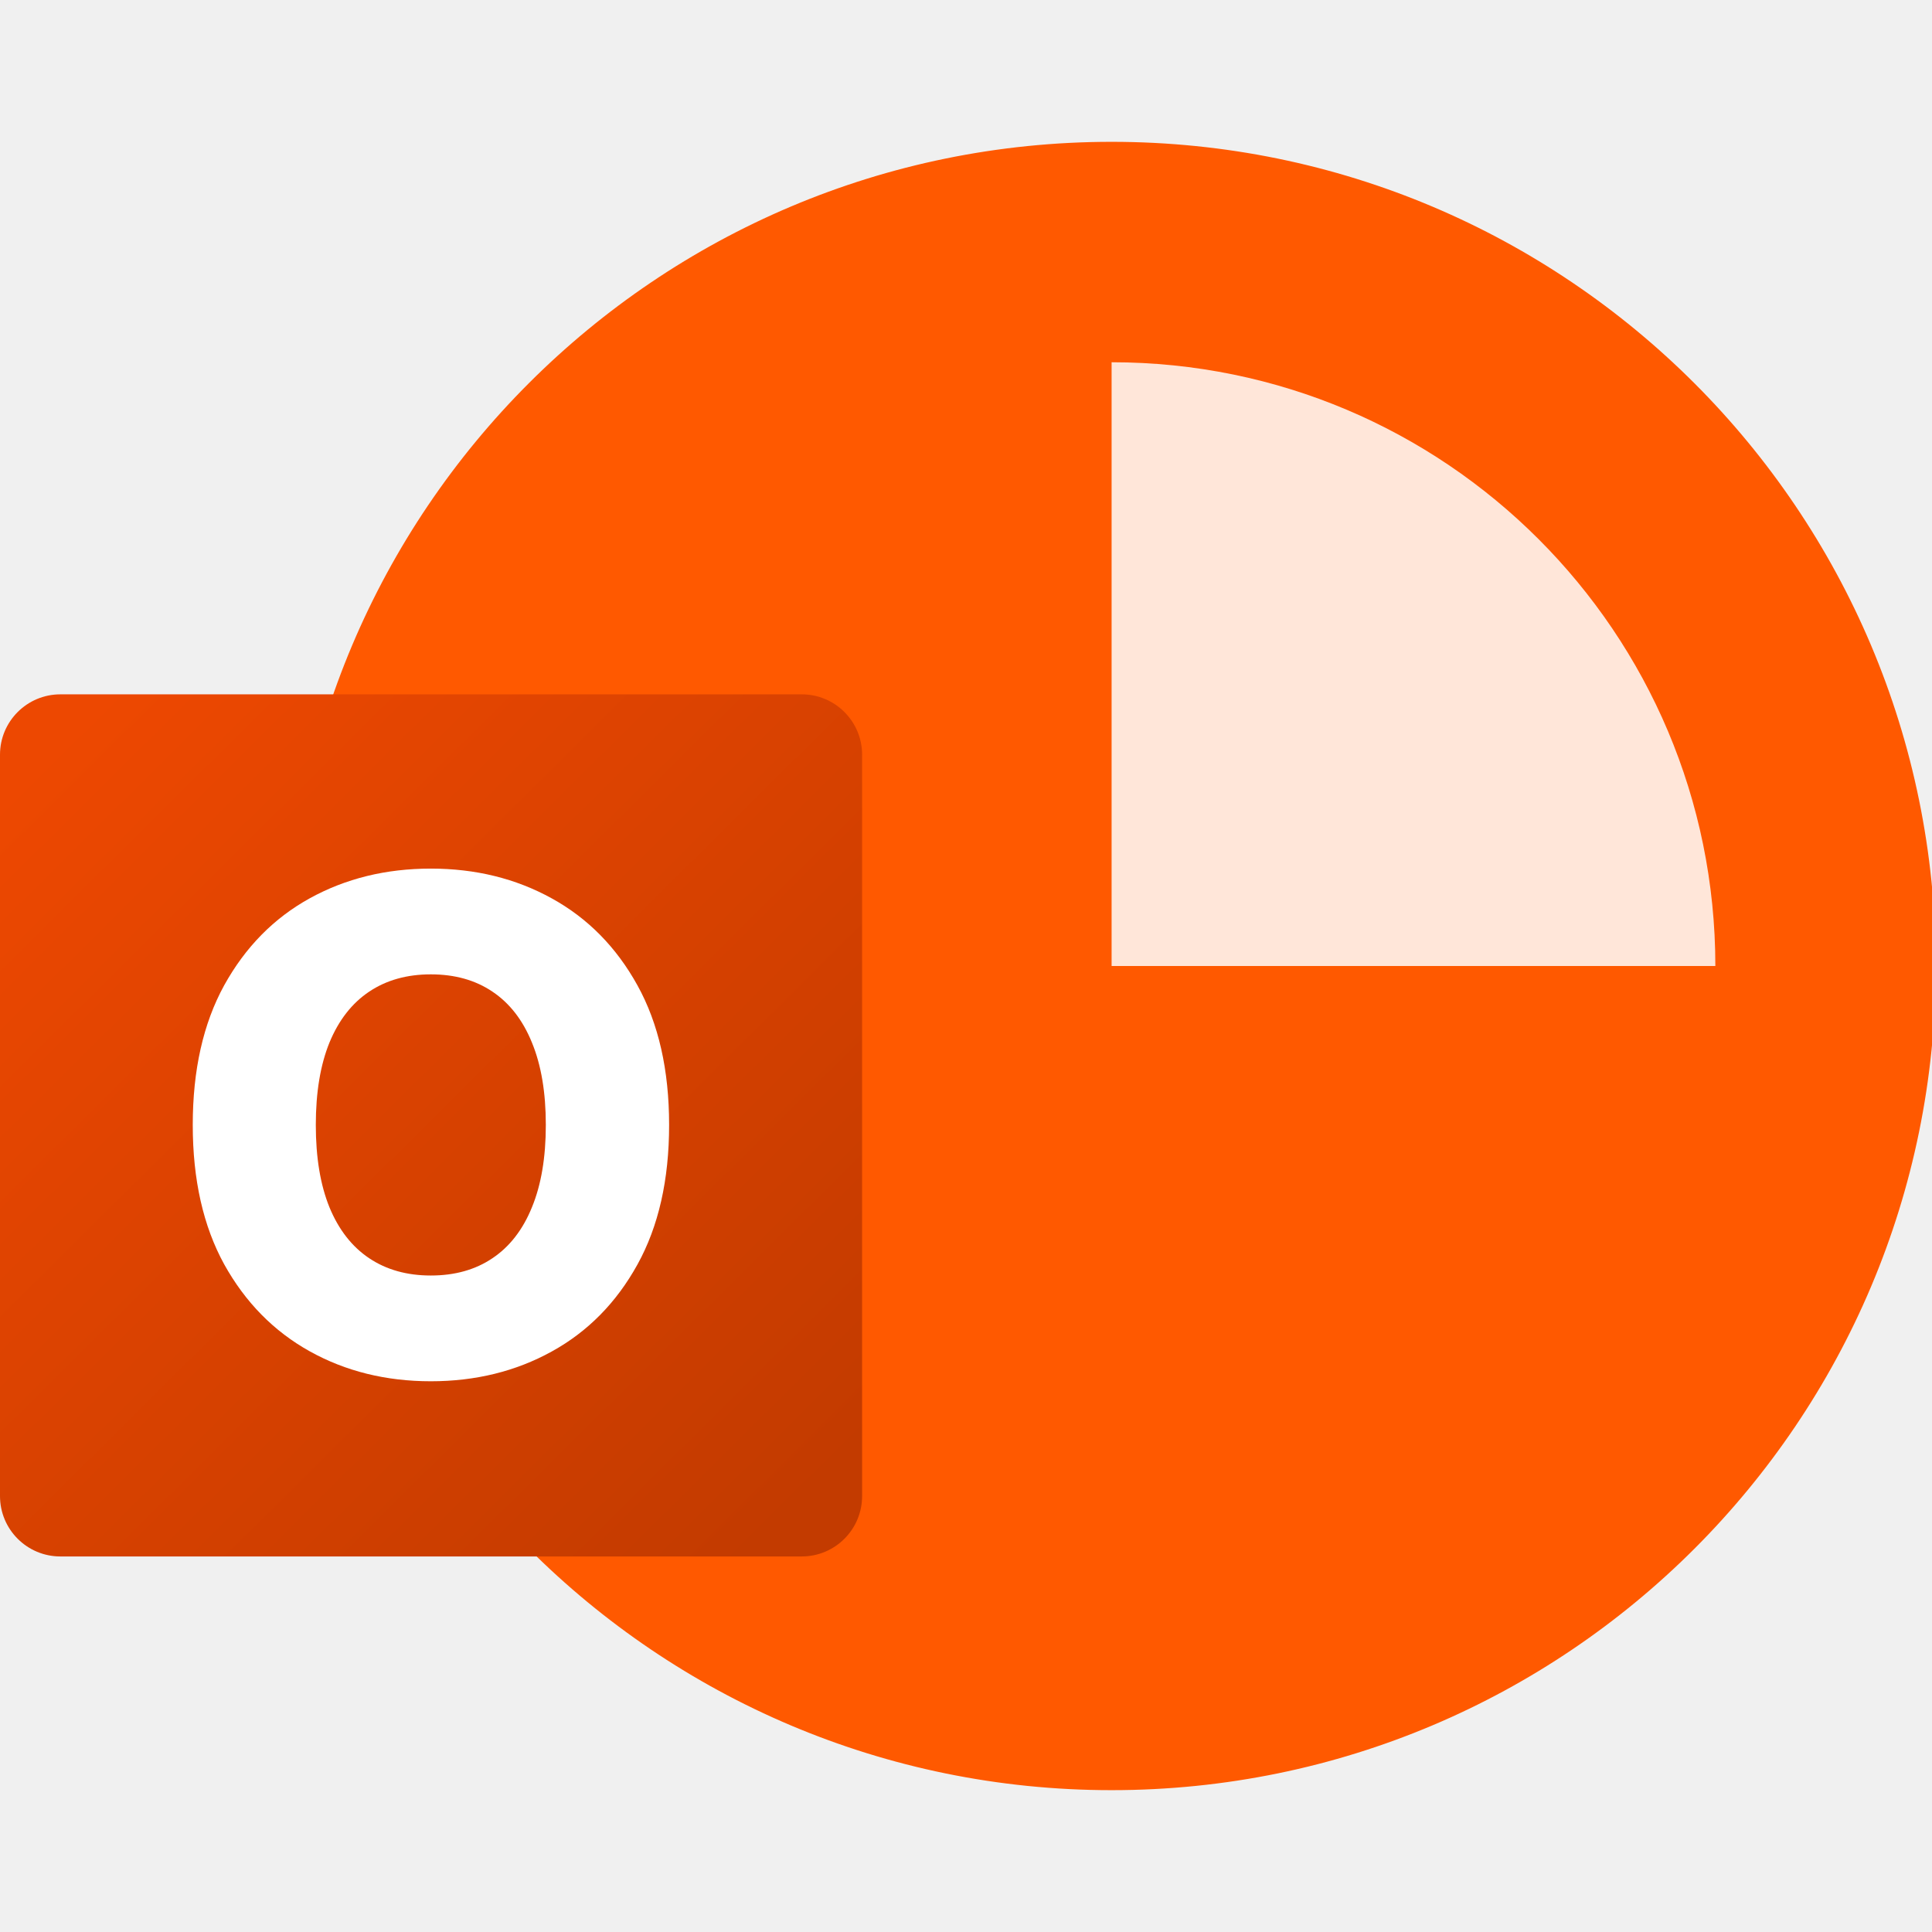
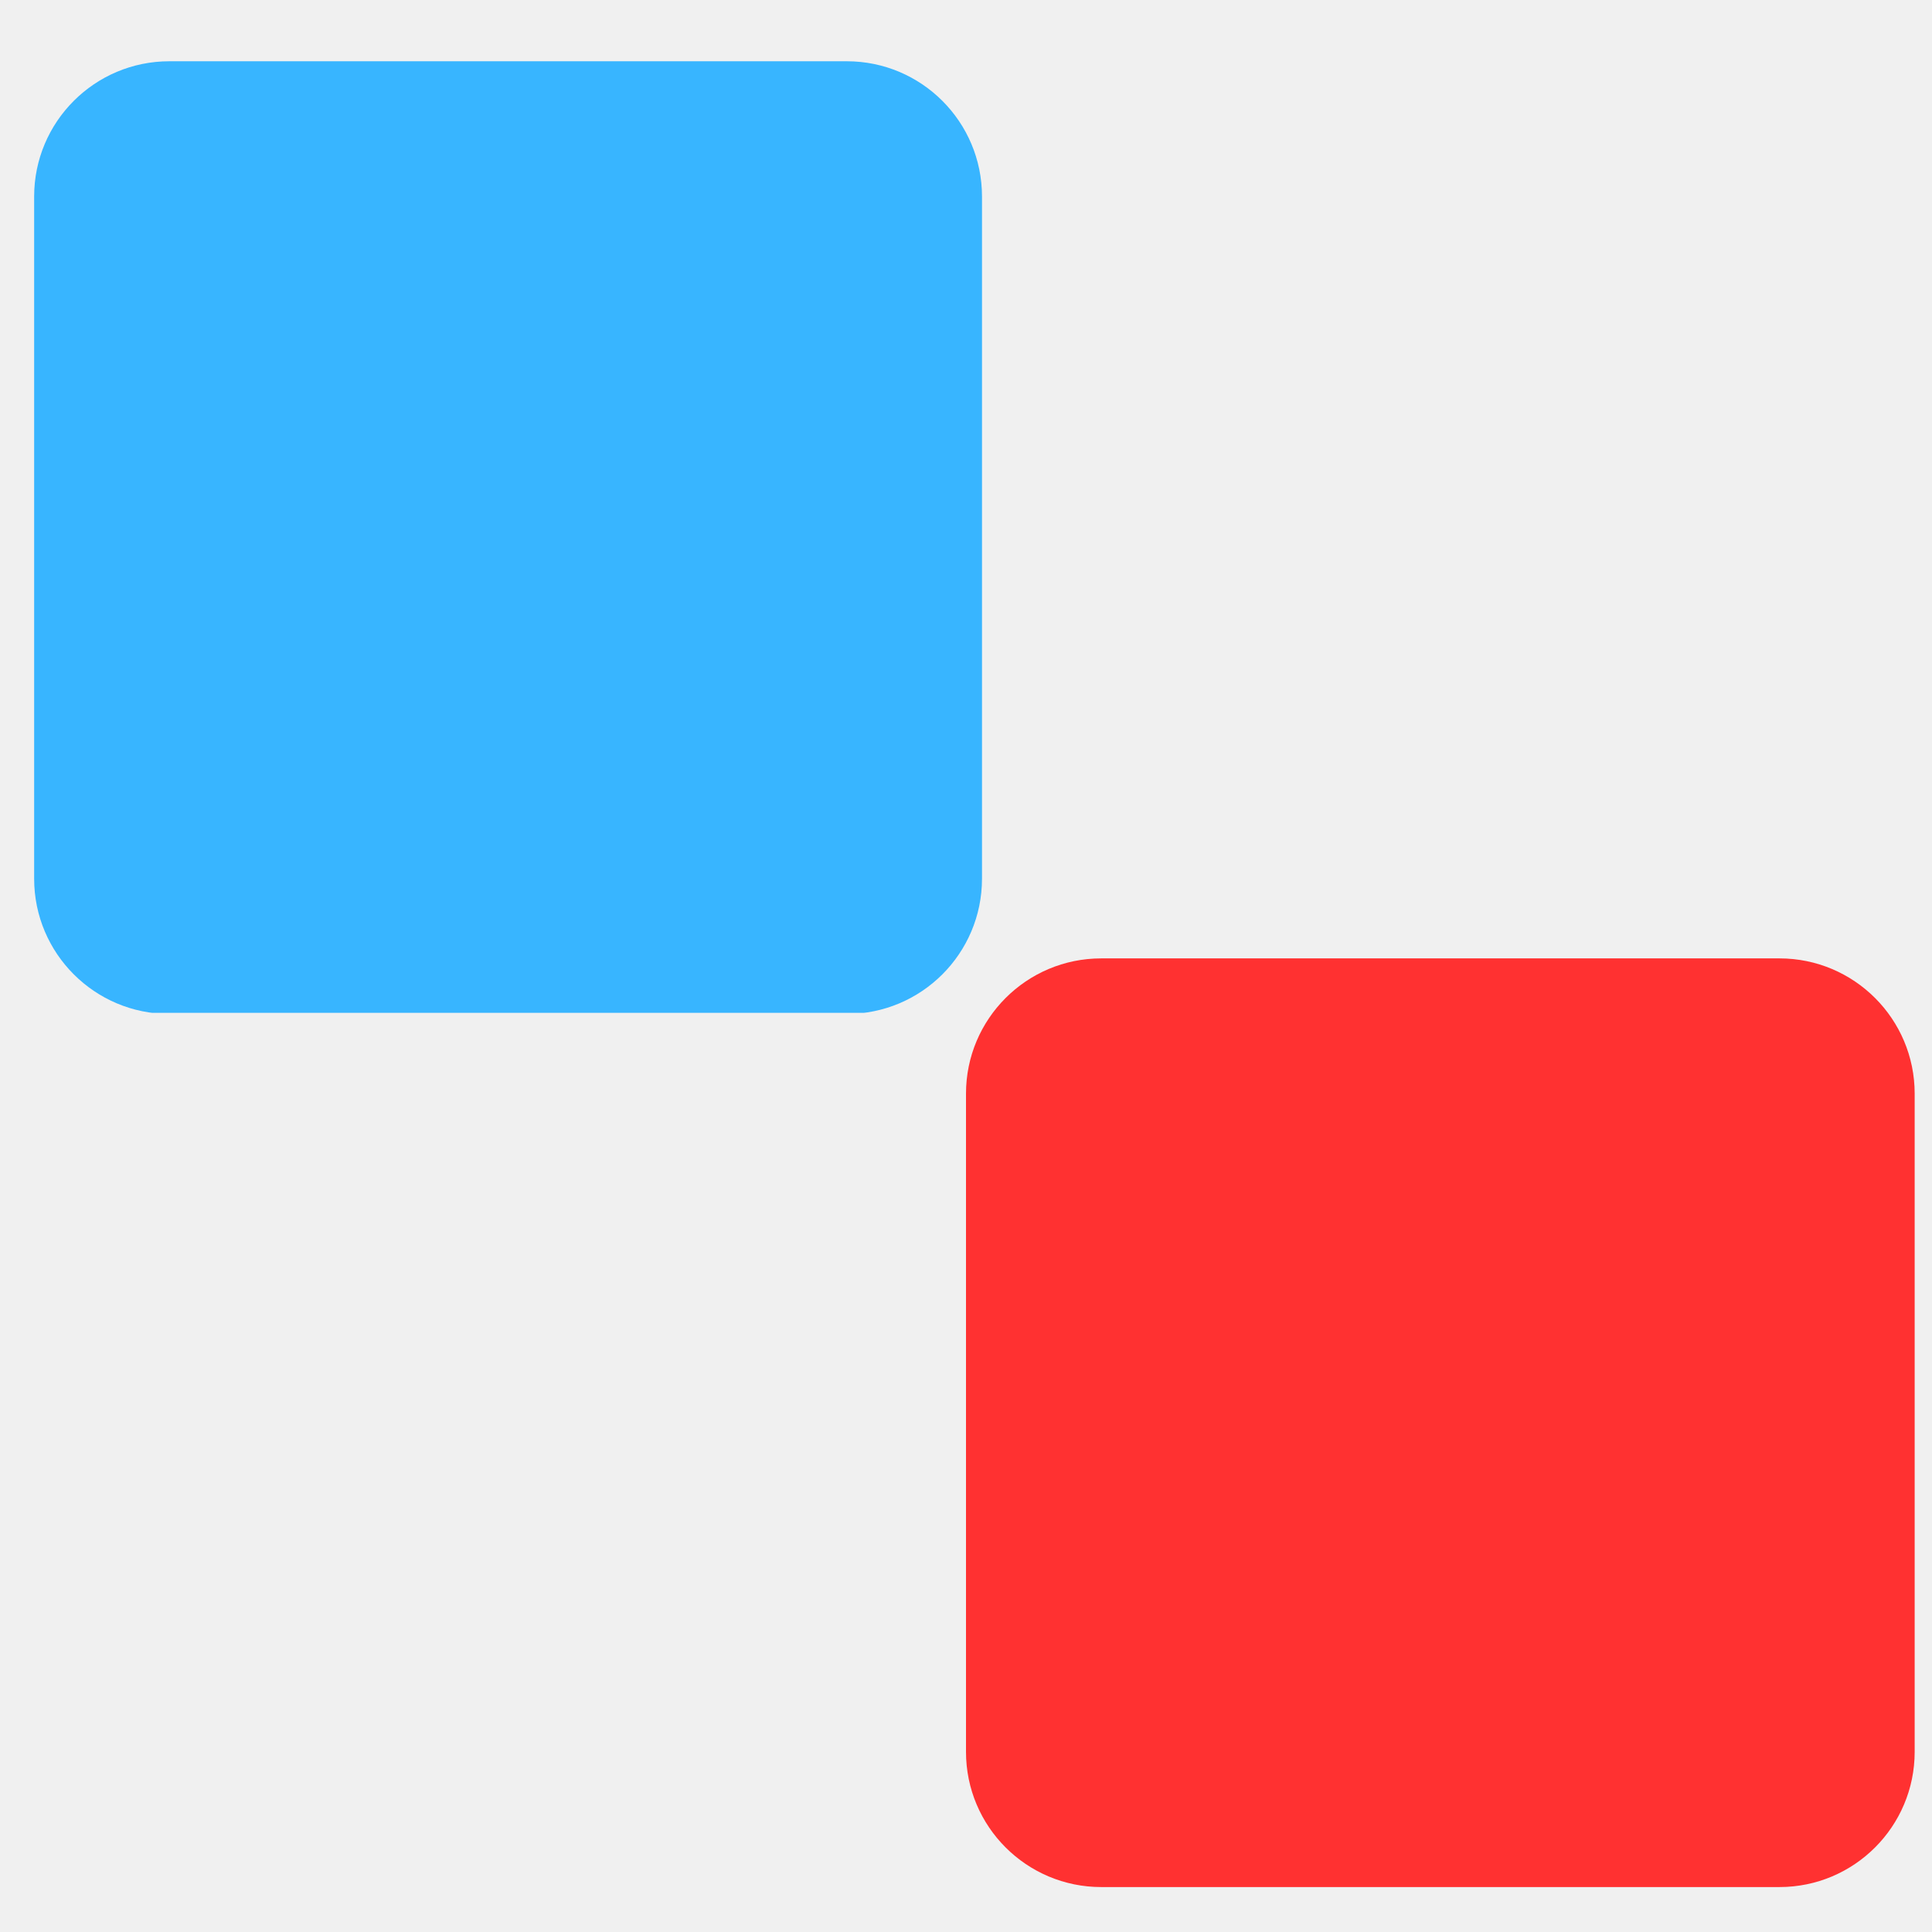
- <svg xmlns="http://www.w3.org/2000/svg" width="256" height="256" viewBox="0 0 256 256" fill="none">
-   <rect x="38.587" y="19.293" width="217.413" height="217.413" rx="108.707" fill="#FF5900" />
-   <rect x="38.587" y="19.293" width="217.413" height="217.413" rx="108.707" stroke="#FF5900" />
-   <rect y="92.004" width="114.234" height="114.234" rx="8" fill="url(#paint0_linear_39_50)" />
-   <path d="M88.661 149.06C88.661 156.335 87.262 162.501 84.463 167.56C81.665 172.618 77.877 176.46 73.099 179.086C68.342 181.712 63.004 183.025 57.085 183.025C51.144 183.025 45.795 181.701 41.038 179.054C36.282 176.406 32.504 172.564 29.706 167.527C26.929 162.469 25.541 156.313 25.541 149.06C25.541 141.784 26.929 135.618 29.706 130.559C32.504 125.501 36.282 121.659 41.038 119.033C45.795 116.407 51.144 115.094 57.085 115.094C63.004 115.094 68.342 116.407 73.099 119.033C77.877 121.659 81.665 125.501 84.463 130.559C87.262 135.618 88.661 141.784 88.661 149.06ZM72.324 149.06C72.324 144.755 71.71 141.117 70.484 138.147C69.278 135.176 67.535 132.927 65.253 131.399C62.993 129.871 60.27 129.107 57.085 129.107C53.921 129.107 51.198 129.871 48.916 131.399C46.635 132.927 44.88 135.176 43.654 138.147C42.448 141.117 41.846 144.755 41.846 149.06C41.846 153.364 42.448 157.002 43.654 159.972C44.88 162.943 46.635 165.192 48.916 166.72C51.198 168.248 53.921 169.012 57.085 169.012C60.27 169.012 62.993 168.248 65.253 166.72C67.535 165.192 69.278 162.943 70.484 159.972C71.71 157.002 72.324 153.364 72.324 149.06Z" fill="white" />
-   <path d="M227.293 128C173.151 128 147.294 128 147.294 128C147.294 128 147.295 74.927 147.293 48C191.476 48 227.293 83.817 227.293 128Z" fill="white" fill-opacity="0.85" />
+ <svg xmlns="http://www.w3.org/2000/svg" width="500" zoomAndPan="magnify" viewBox="0 0 375 375" height="500" preserveAspectRatio="xMidYMid meet" version="1.2">
  <defs>
-     <linearGradient id="paint0_linear_39_50" x1="5.901" y1="99.933" x2="105.223" y2="200.025" gradientUnits="userSpaceOnUse">
-       <stop stop-color="#ED4801" />
-       <stop offset="1" stop-color="#C33B00" />
-     </linearGradient>
+     <clipPath id="645fc47aed">
+       <path d="M 6.629 11.891 L 190.605 11.891 L 190.605 197 L 6.629 197 Z M 6.629 11.891 " />
+     </clipPath>
+     <clipPath id="fc6843390b">
+       <path d="M 32.879 11.891 L 164.355 11.891 C 178.852 11.891 190.605 23.645 190.605 38.141 L 190.605 170.559 C 190.605 185.055 178.852 196.809 164.355 196.809 L 32.879 196.809 C 18.383 196.809 6.629 185.055 6.629 170.559 L 6.629 38.141 C 6.629 23.645 18.383 11.891 32.879 11.891 Z M 32.879 11.891 " />
+     </clipPath>
+     <clipPath id="2bc8f84e89">
+       <path d="M 187.5 186.023 L 371.98 186.023 L 371.98 366.277 L 187.5 366.277 Z M 187.5 186.023 " />
+     </clipPath>
+     <clipPath id="d0500e4026">
+       <path d="M 213.75 186.023 L 345.387 186.023 C 359.883 186.023 371.637 197.777 371.637 212.273 L 371.637 340.027 C 371.637 354.527 359.883 366.277 345.387 366.277 L 213.75 366.277 C 199.254 366.277 187.5 354.527 187.5 340.027 L 187.5 212.273 C 187.5 197.777 199.254 186.023 213.75 186.023 Z M 213.75 186.023 " />
+     </clipPath>
  </defs>
+   <g id="bb446d8523">
+     <g clip-rule="nonzero" clip-path="url(#645fc47aed)">
+       <g clip-rule="nonzero" clip-path="url(#fc6843390b)">
+         <path style=" stroke:none;fill-rule:nonzero;fill:#38b5ff;fill-opacity:1;" d="M 6.629 11.891 L 190.605 11.891 L 190.605 196.586 L 6.629 196.586 Z M 6.629 11.891 " />
+       </g>
+     </g>
+     <g clip-rule="nonzero" clip-path="url(#2bc8f84e89)">
+       <g clip-rule="nonzero" clip-path="url(#d0500e4026)">
+         <path style=" stroke:none;fill-rule:nonzero;fill:#ff3131;fill-opacity:1;" d="M 187.5 186.023 L 371.98 186.023 L 371.98 366.277 L 187.5 366.277 Z M 187.5 186.023 " />
+       </g>
+     </g>
+   </g>
</svg>
